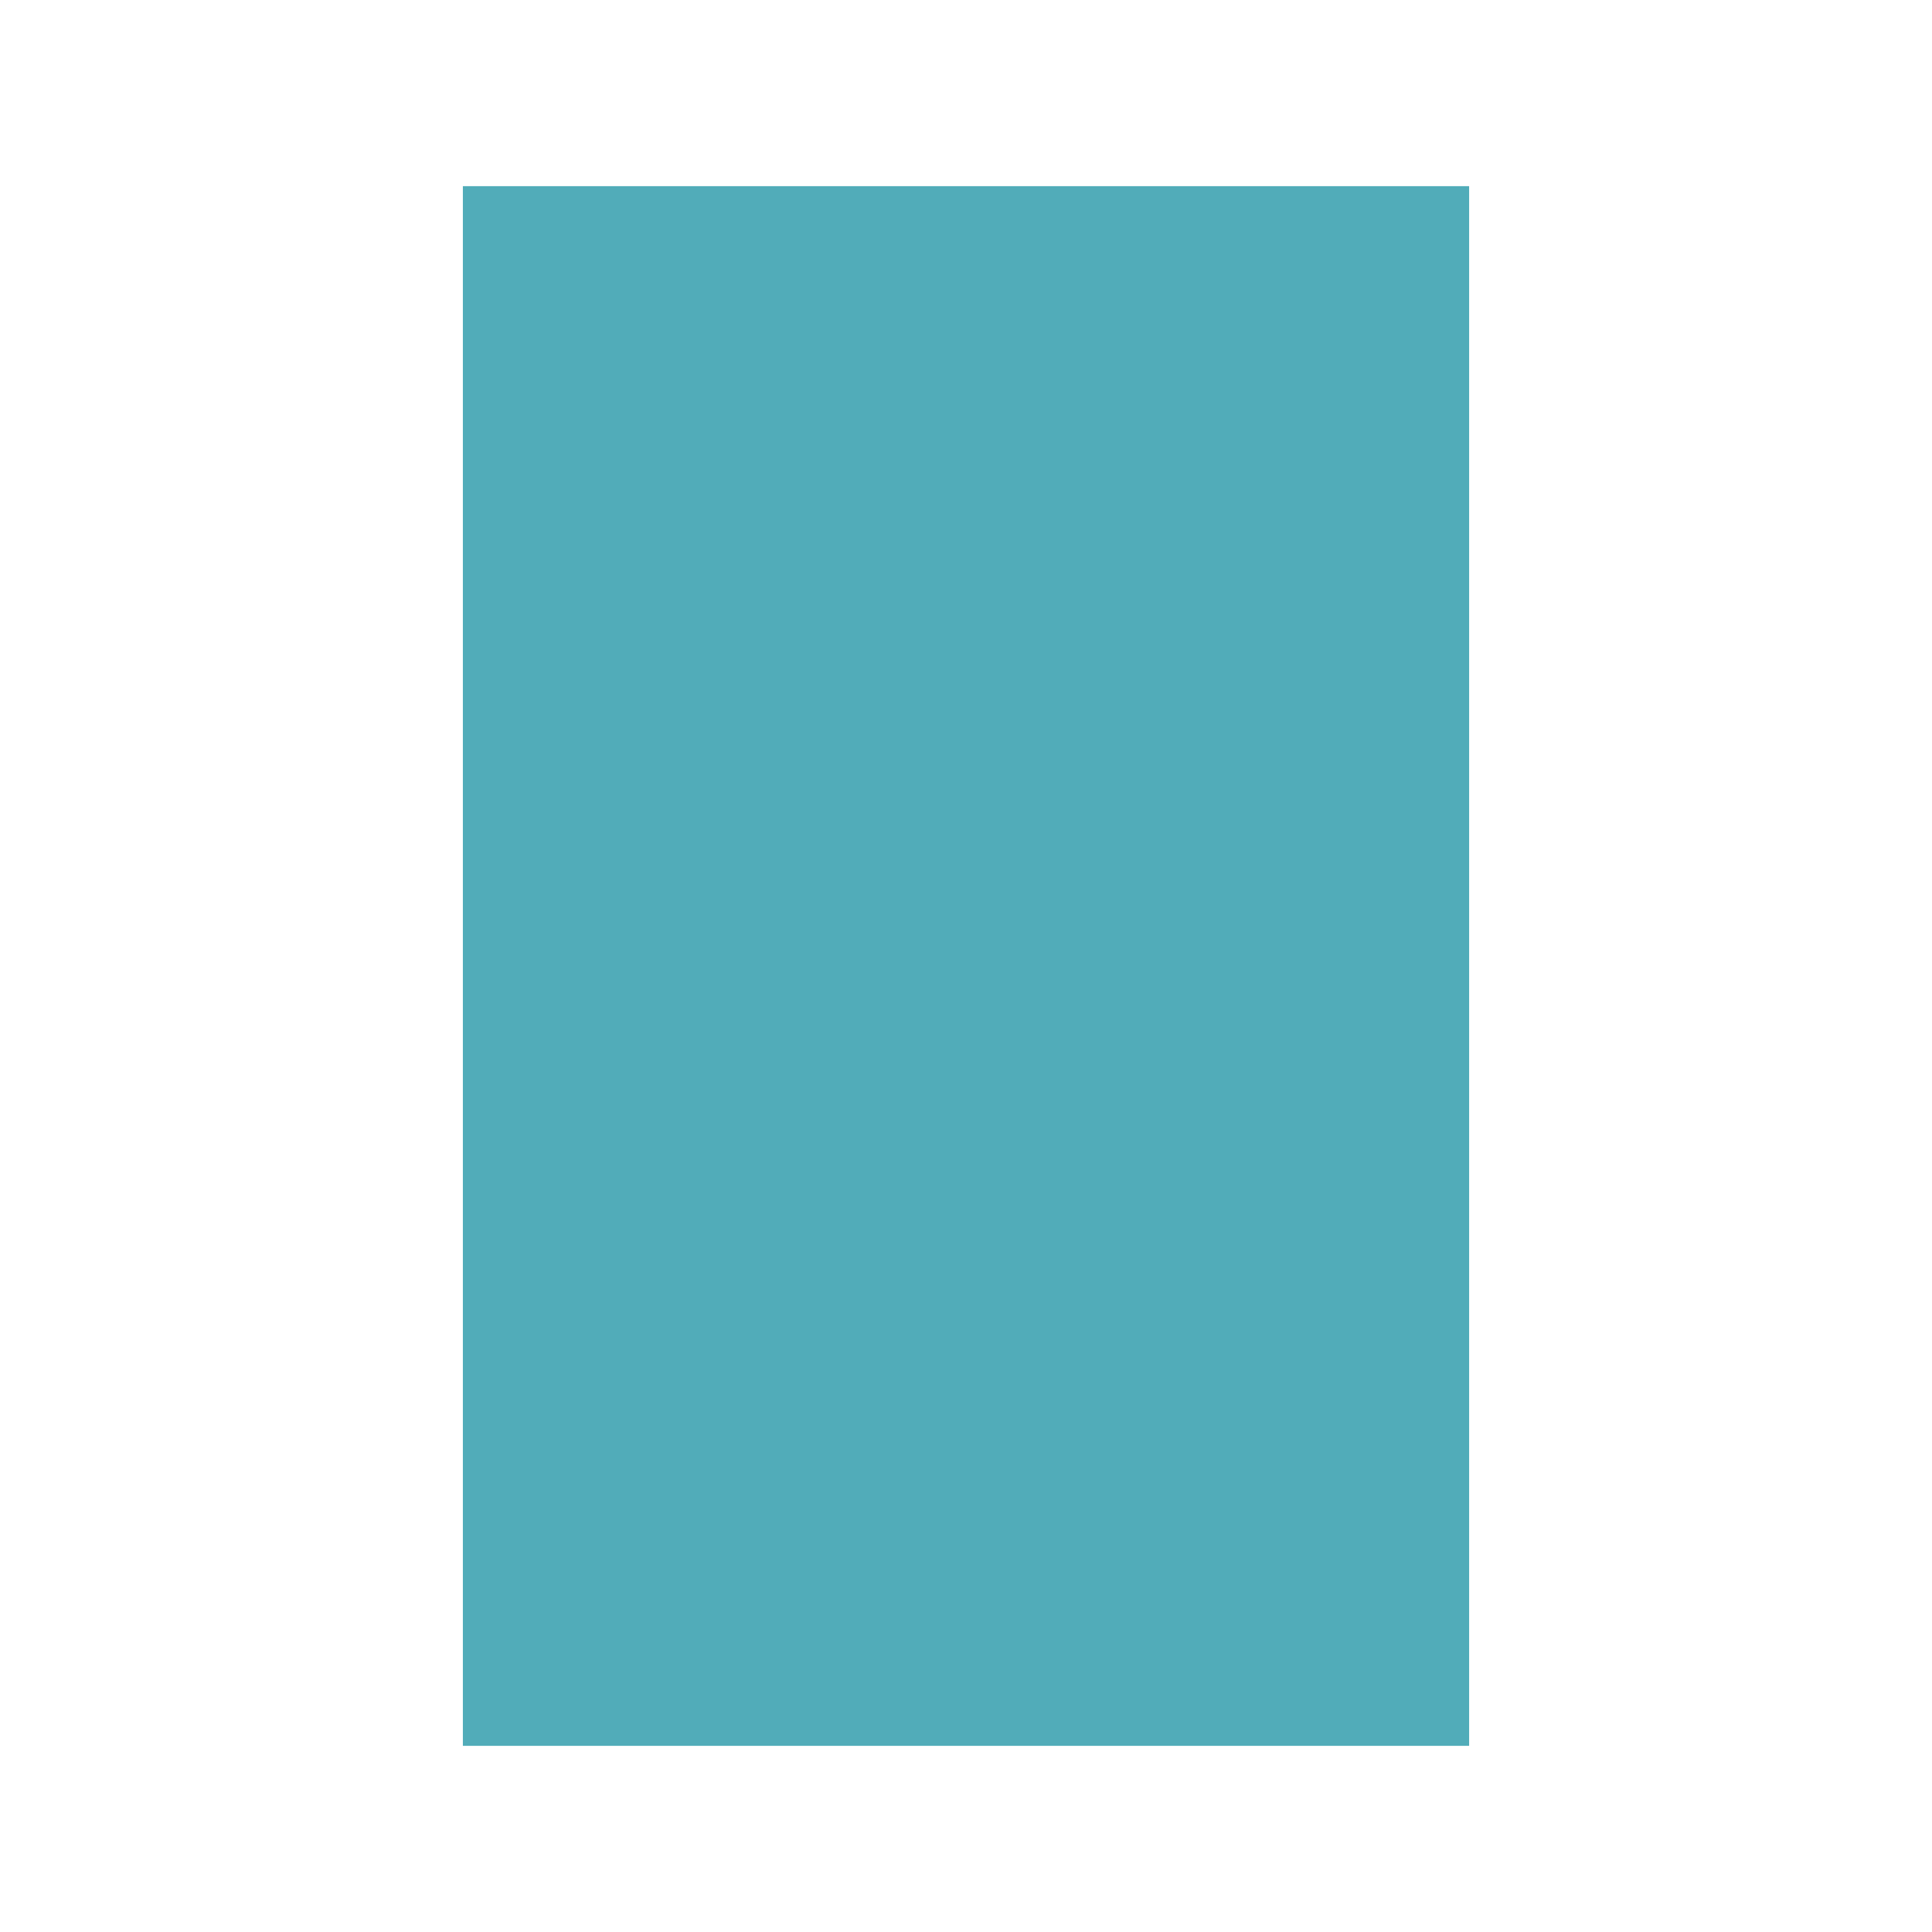
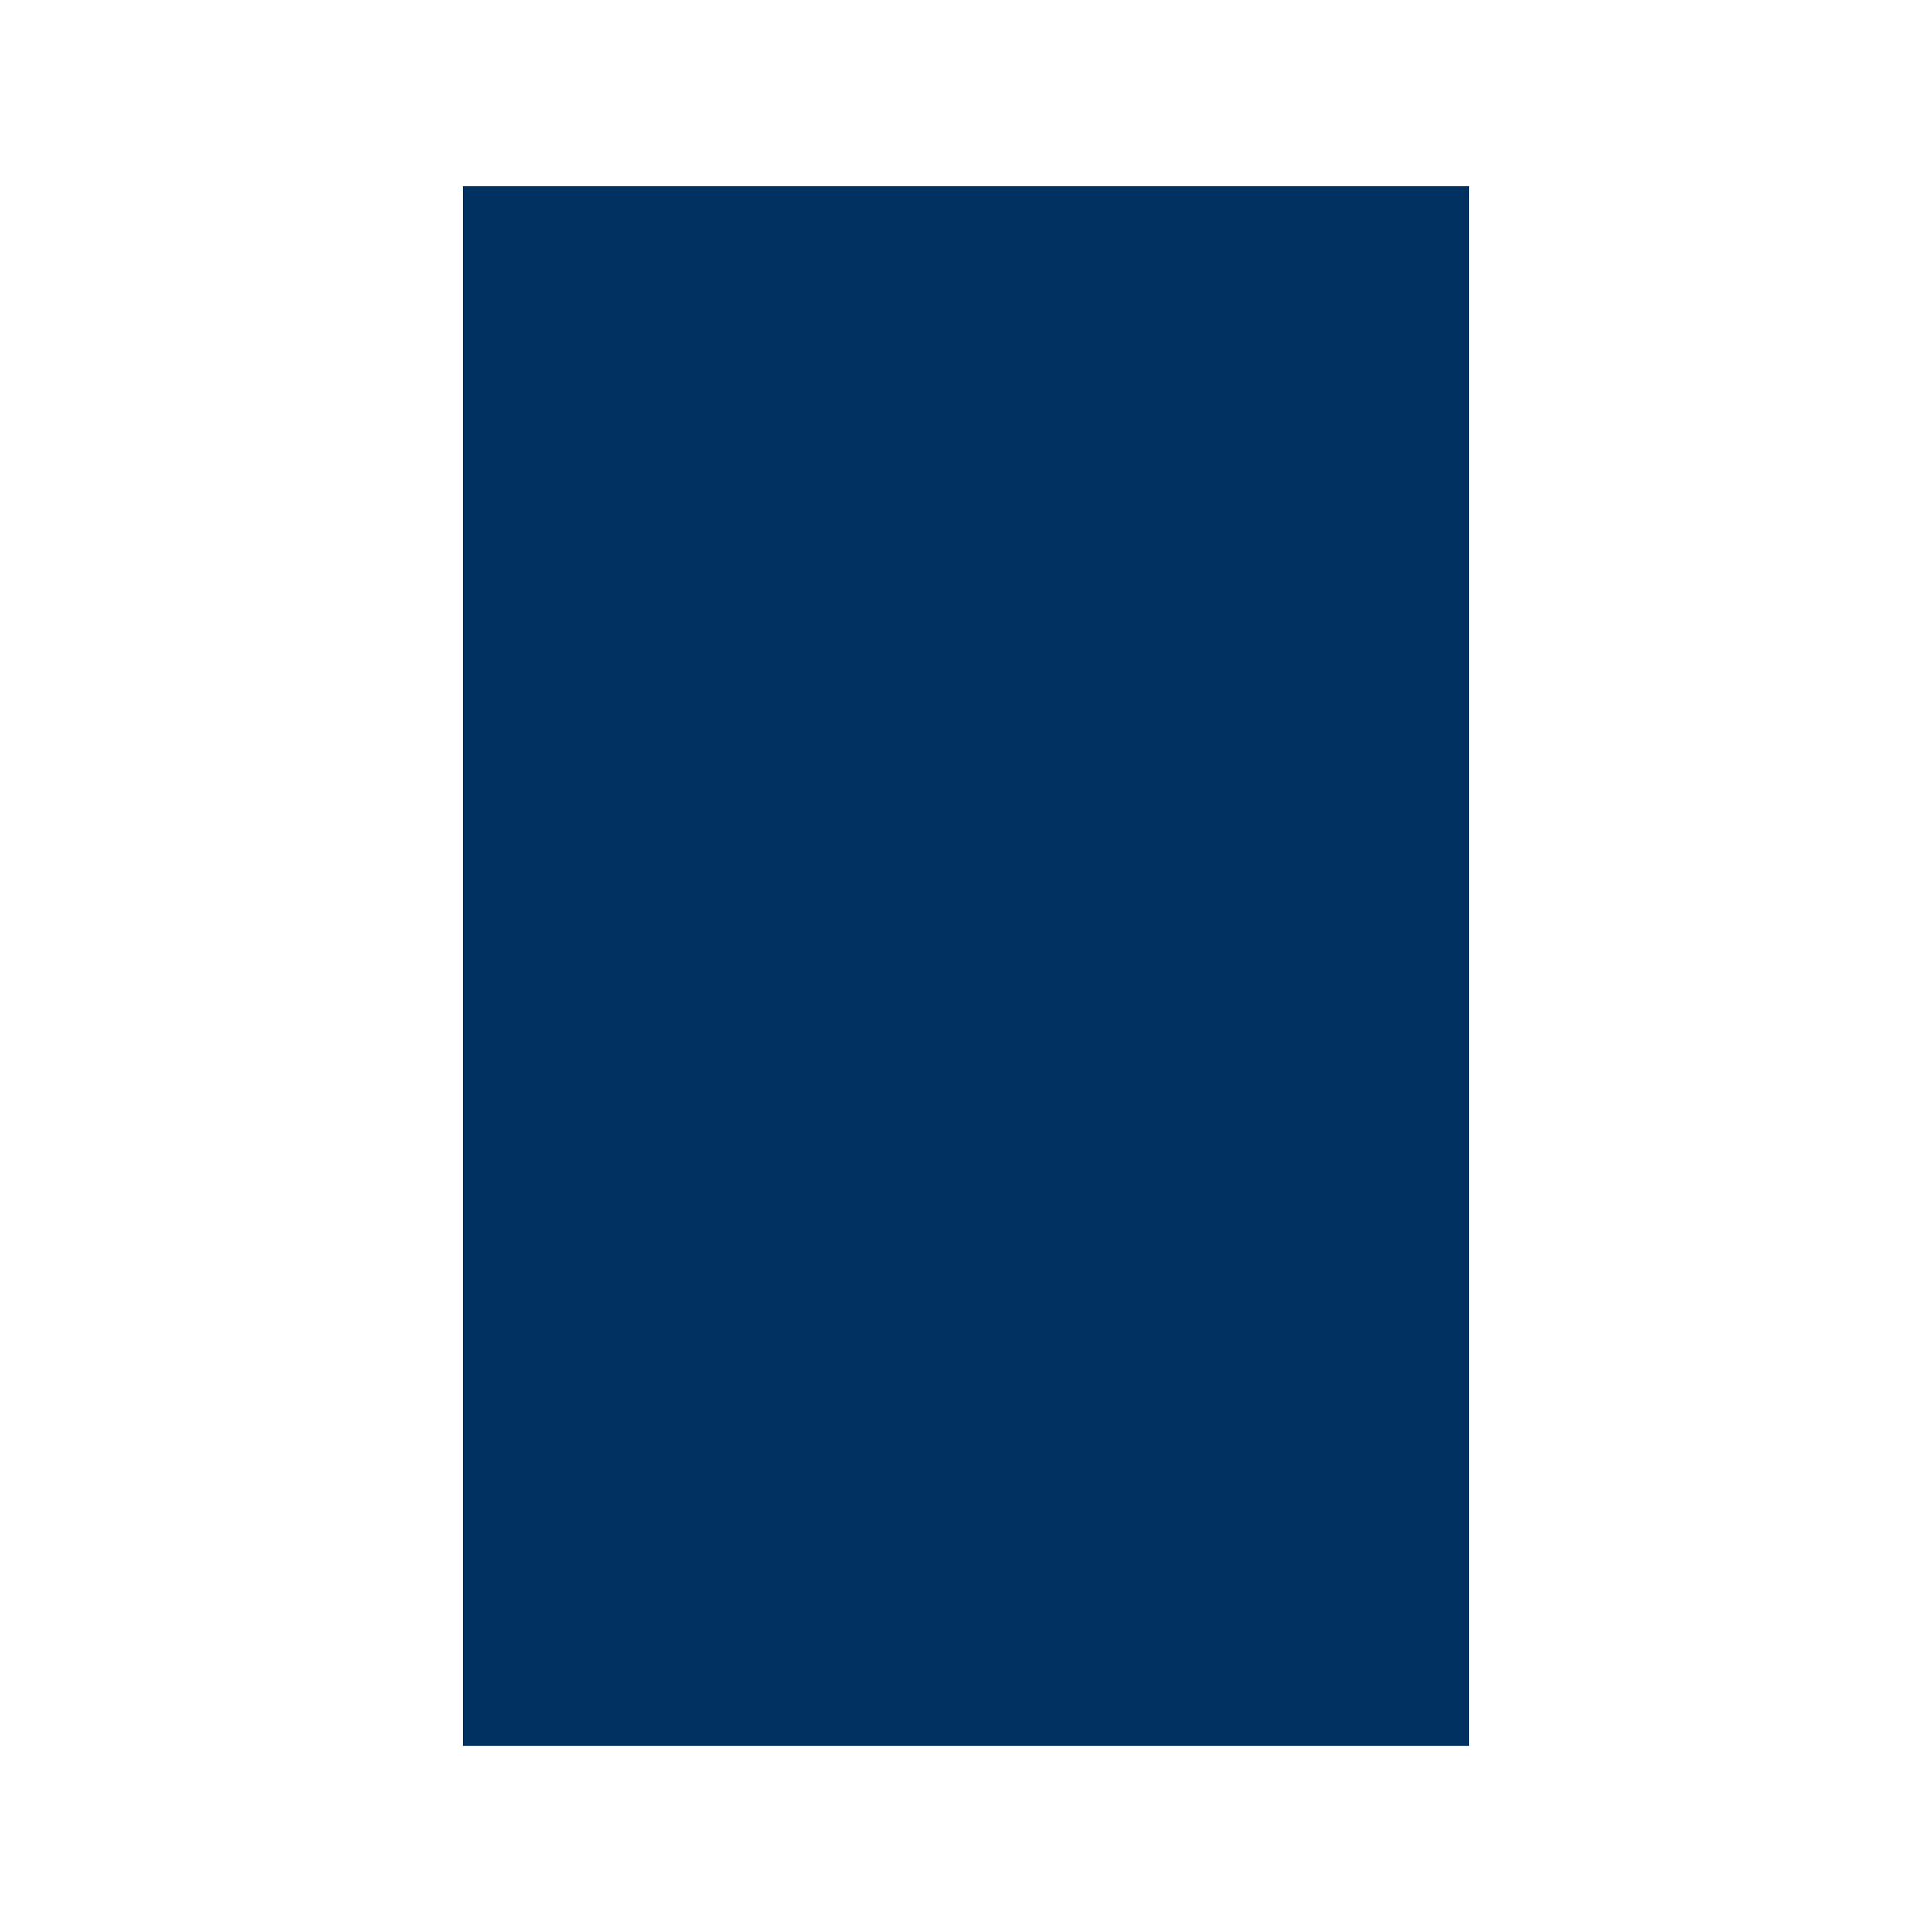
<svg xmlns="http://www.w3.org/2000/svg" width="100%" height="100%" viewBox="0 0 192 192" version="1.1" xml:space="preserve" style="fill-rule:evenodd;clip-rule:evenodd;stroke-linejoin:round;stroke-miterlimit:2;">
-   <rect x="46" y="18.5" width="100" height="155" style="fill:#51ACB9;" />
+   <rect x="46" y="18.5" width="100" height="155" style="fill:#013161;" />
</svg>
